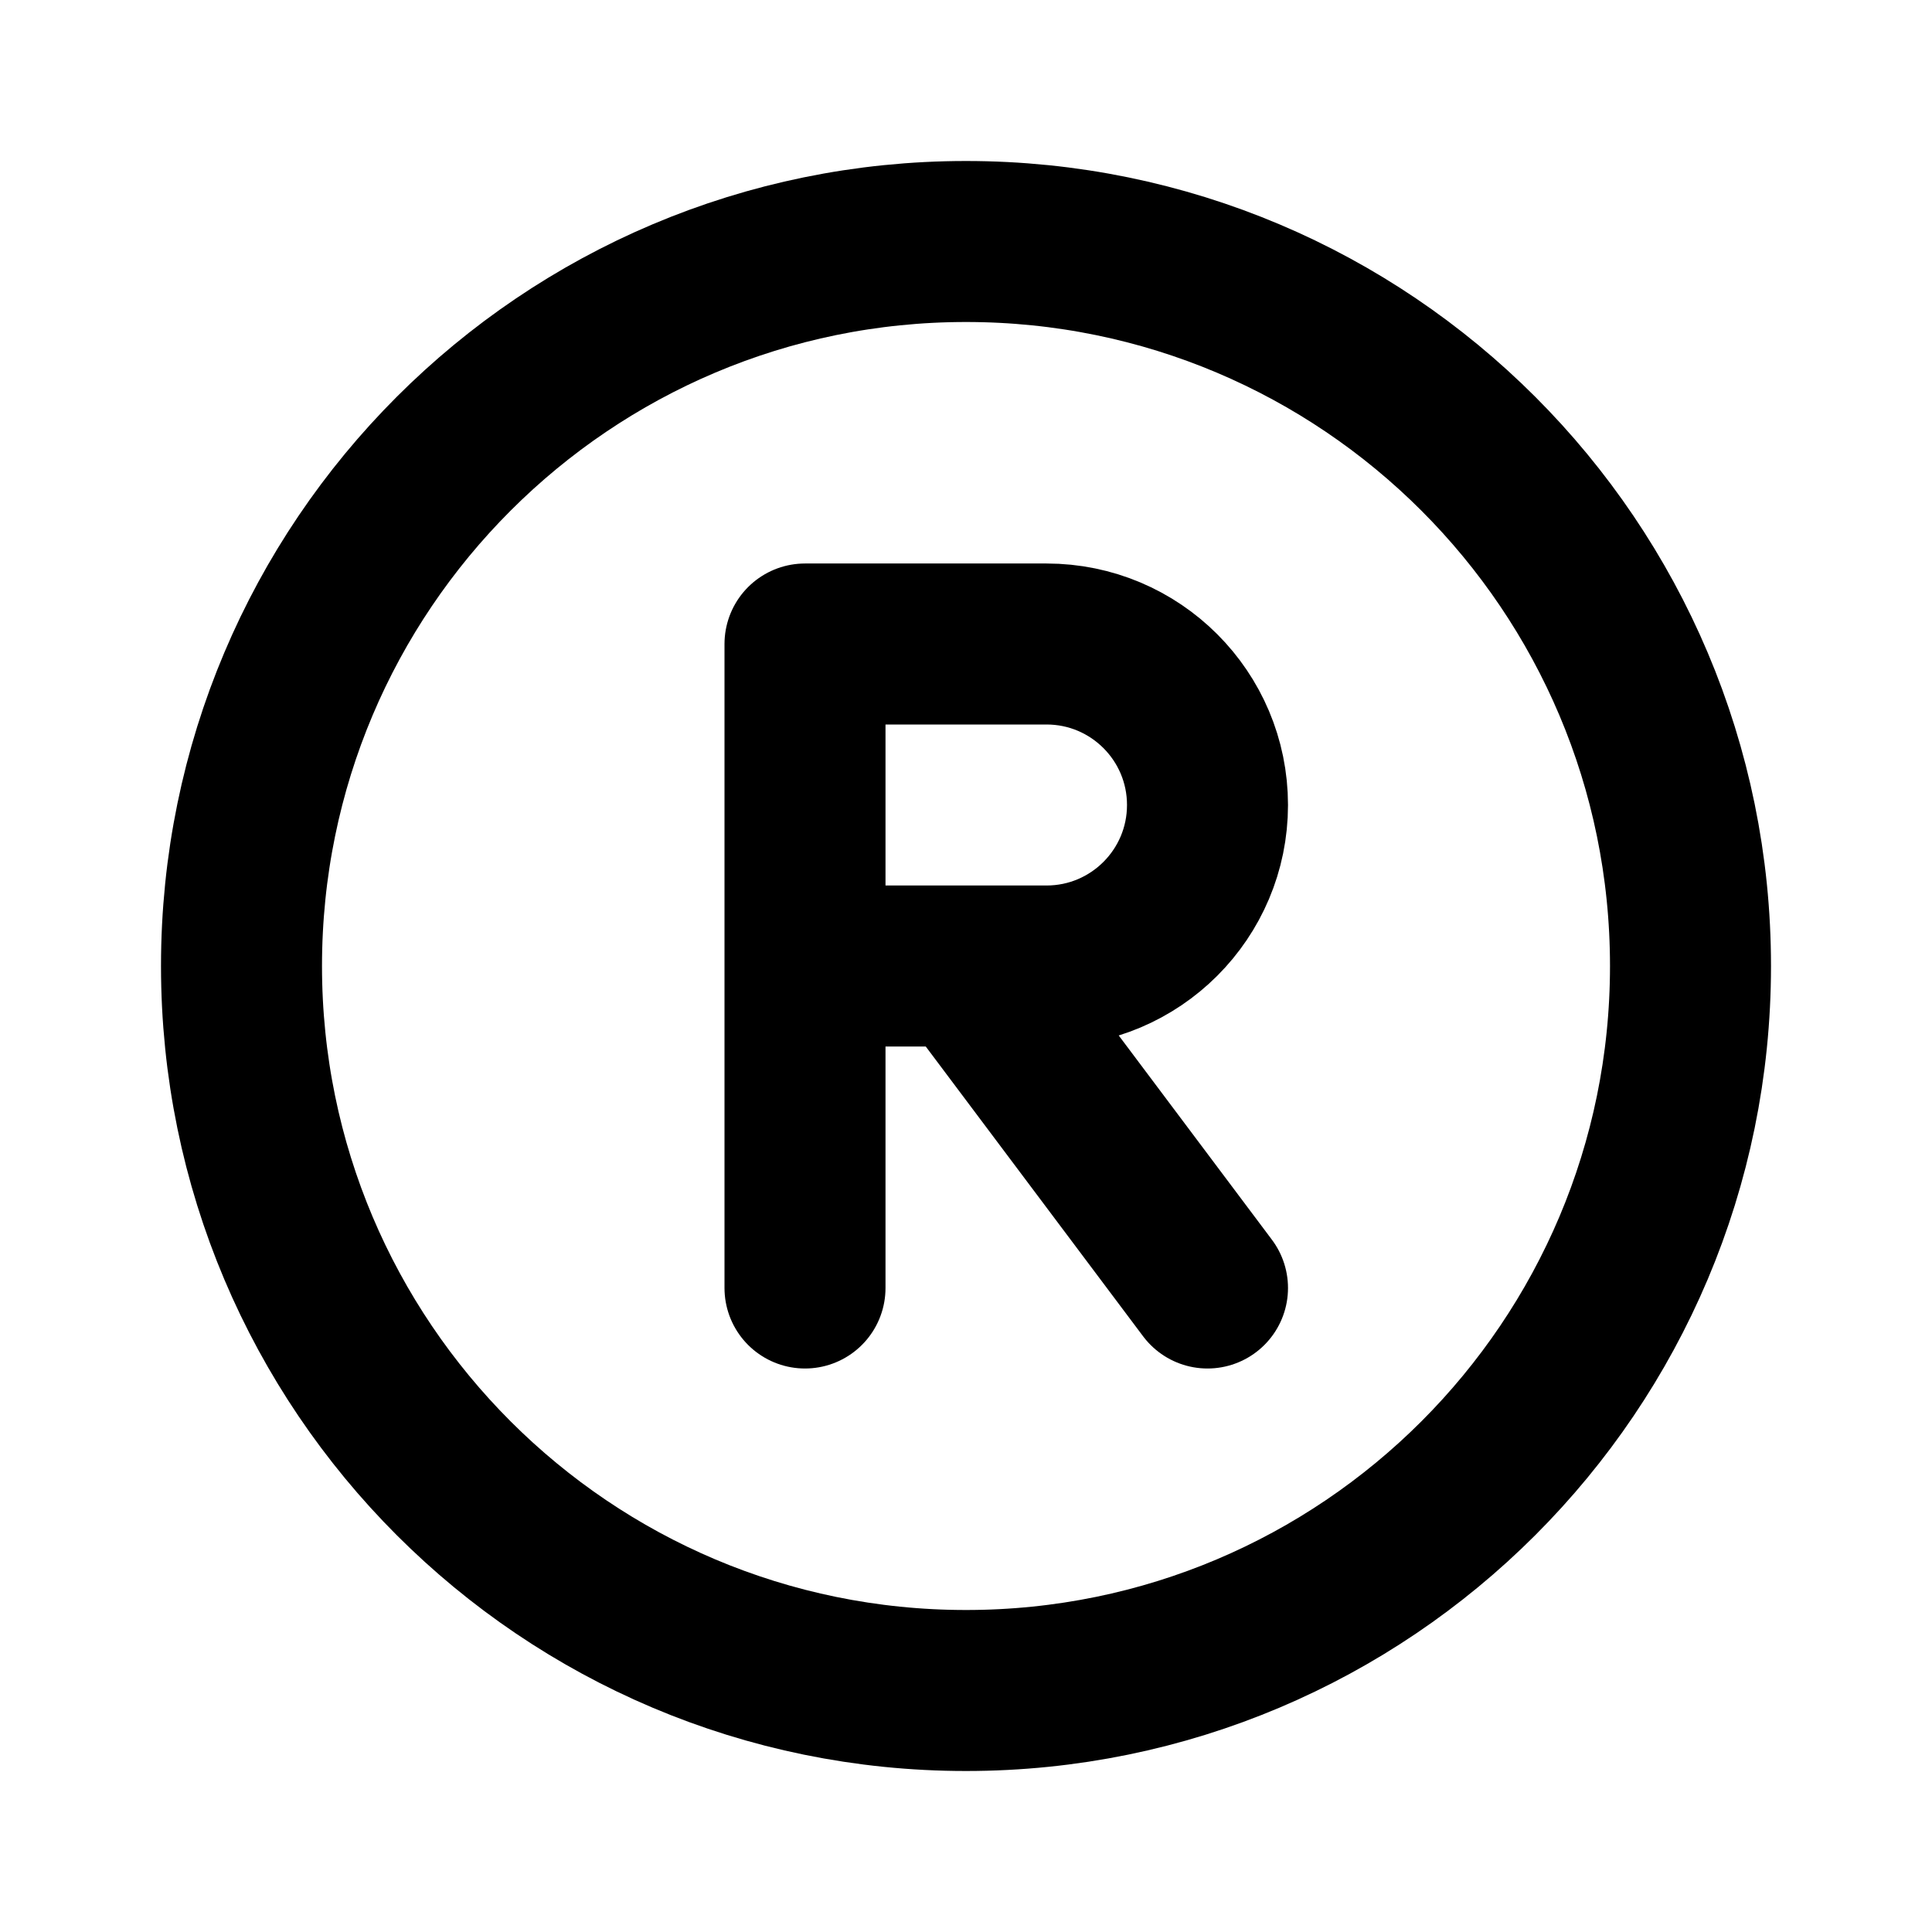
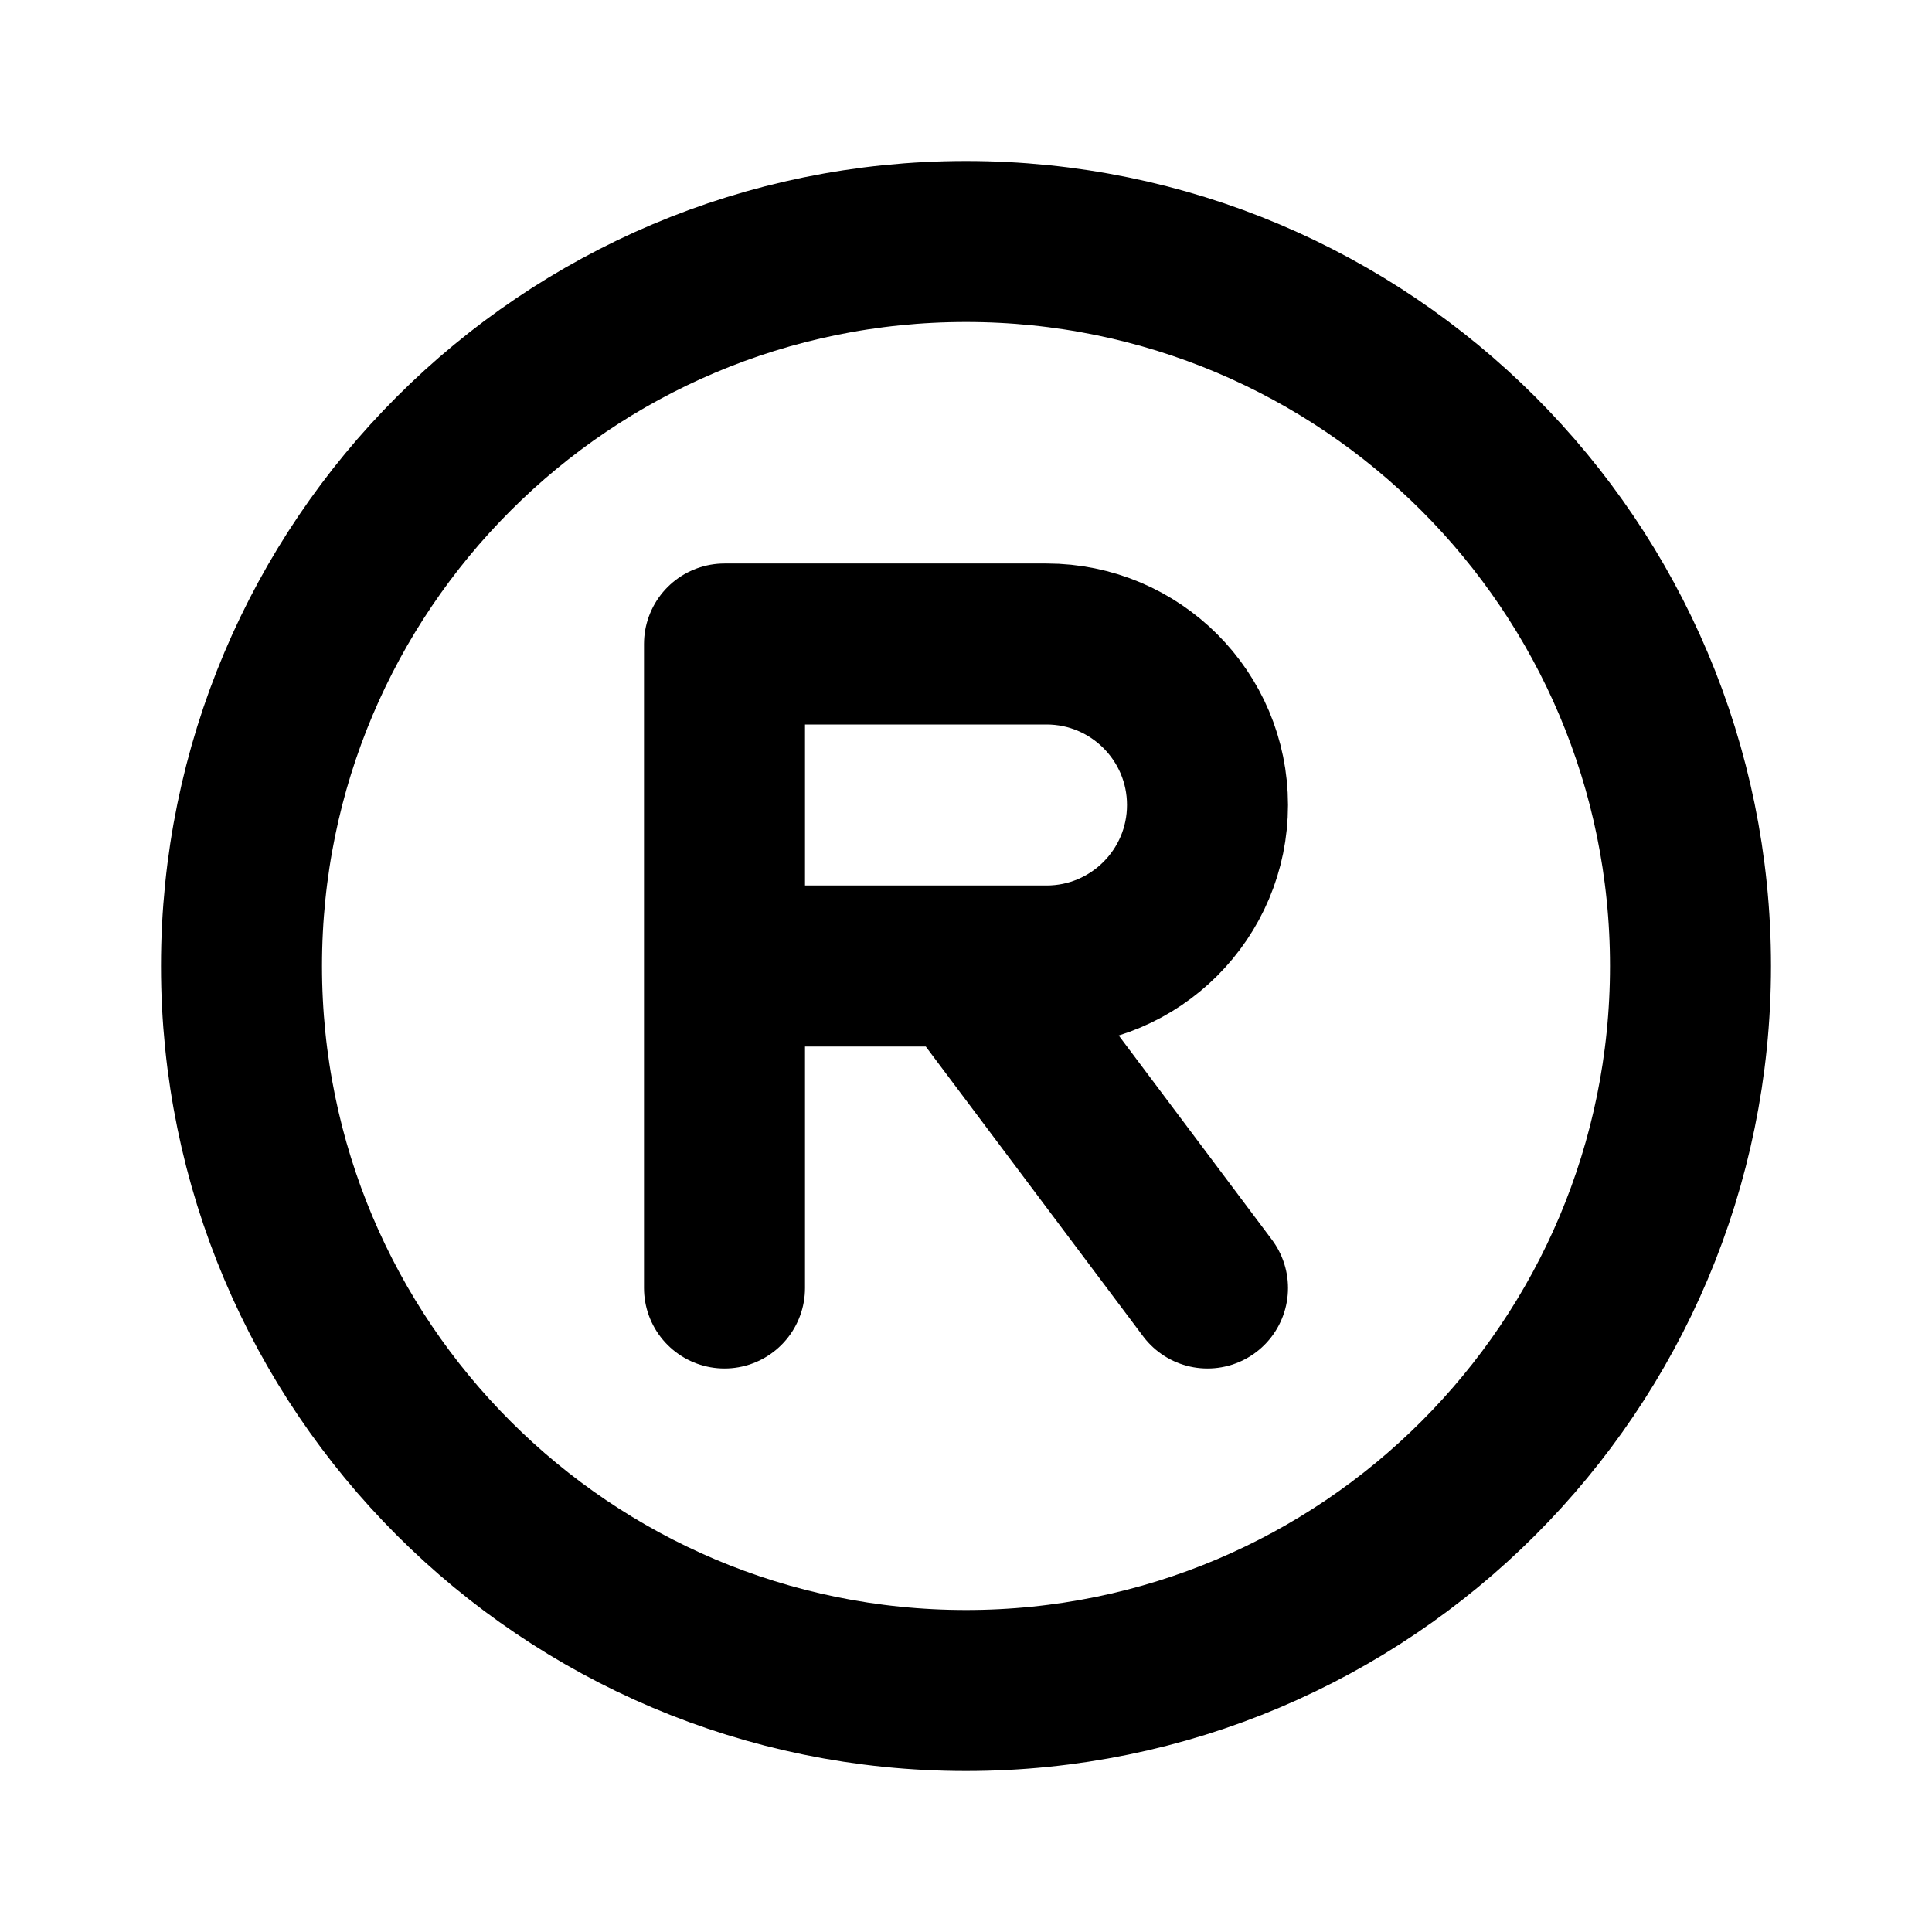
<svg xmlns="http://www.w3.org/2000/svg" class="icon icon-tabler icon-tabler-registered" width="24" height="24" viewBox="0 0 24 24" stroke-width="2" stroke="currentColor" fill="none" stroke-linecap="round" stroke-linejoin="round">
  <rect x="0" y="0" width="24" height="24" stroke="none" />
  <circle cx="12" cy="12" r="9" />
-   <path d="M10 16v-8h3a2 2 0 0 1 0 4h-3m2 0l3 4" />
+   <path d="M9 16v-8h4a2 2 0 0 1 0 4h-4m3 0l3 4" />
</svg>
